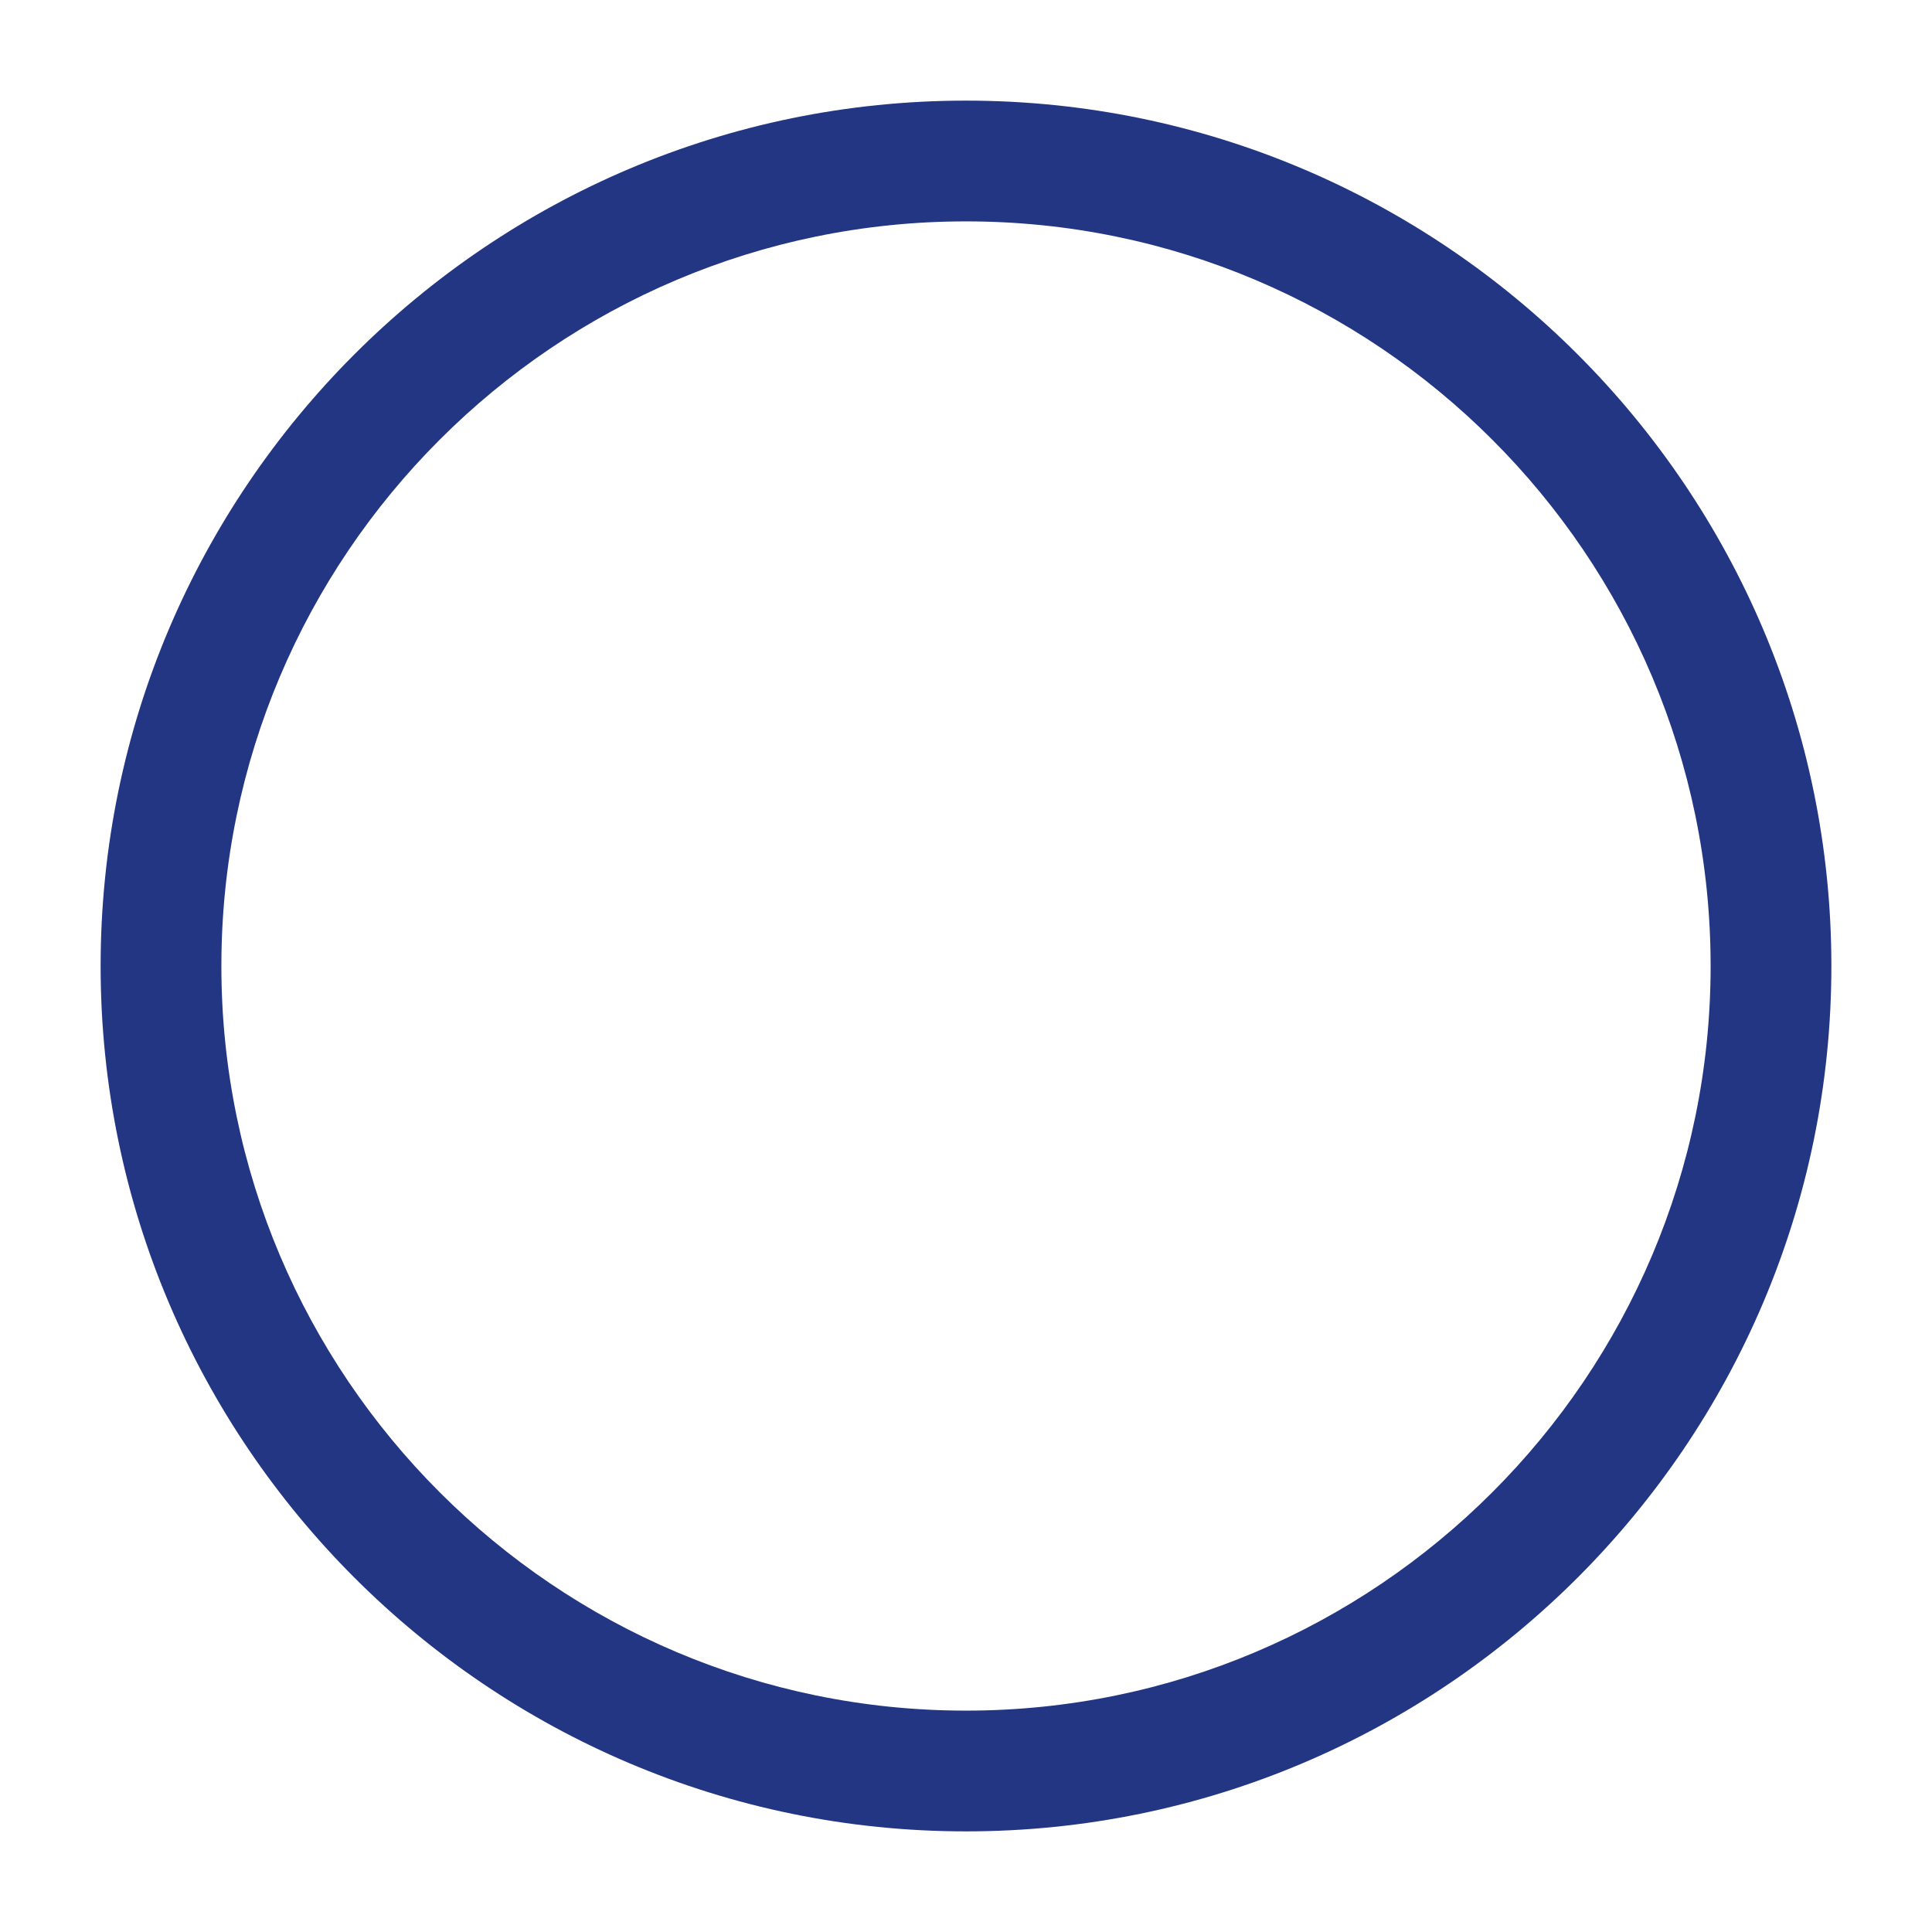
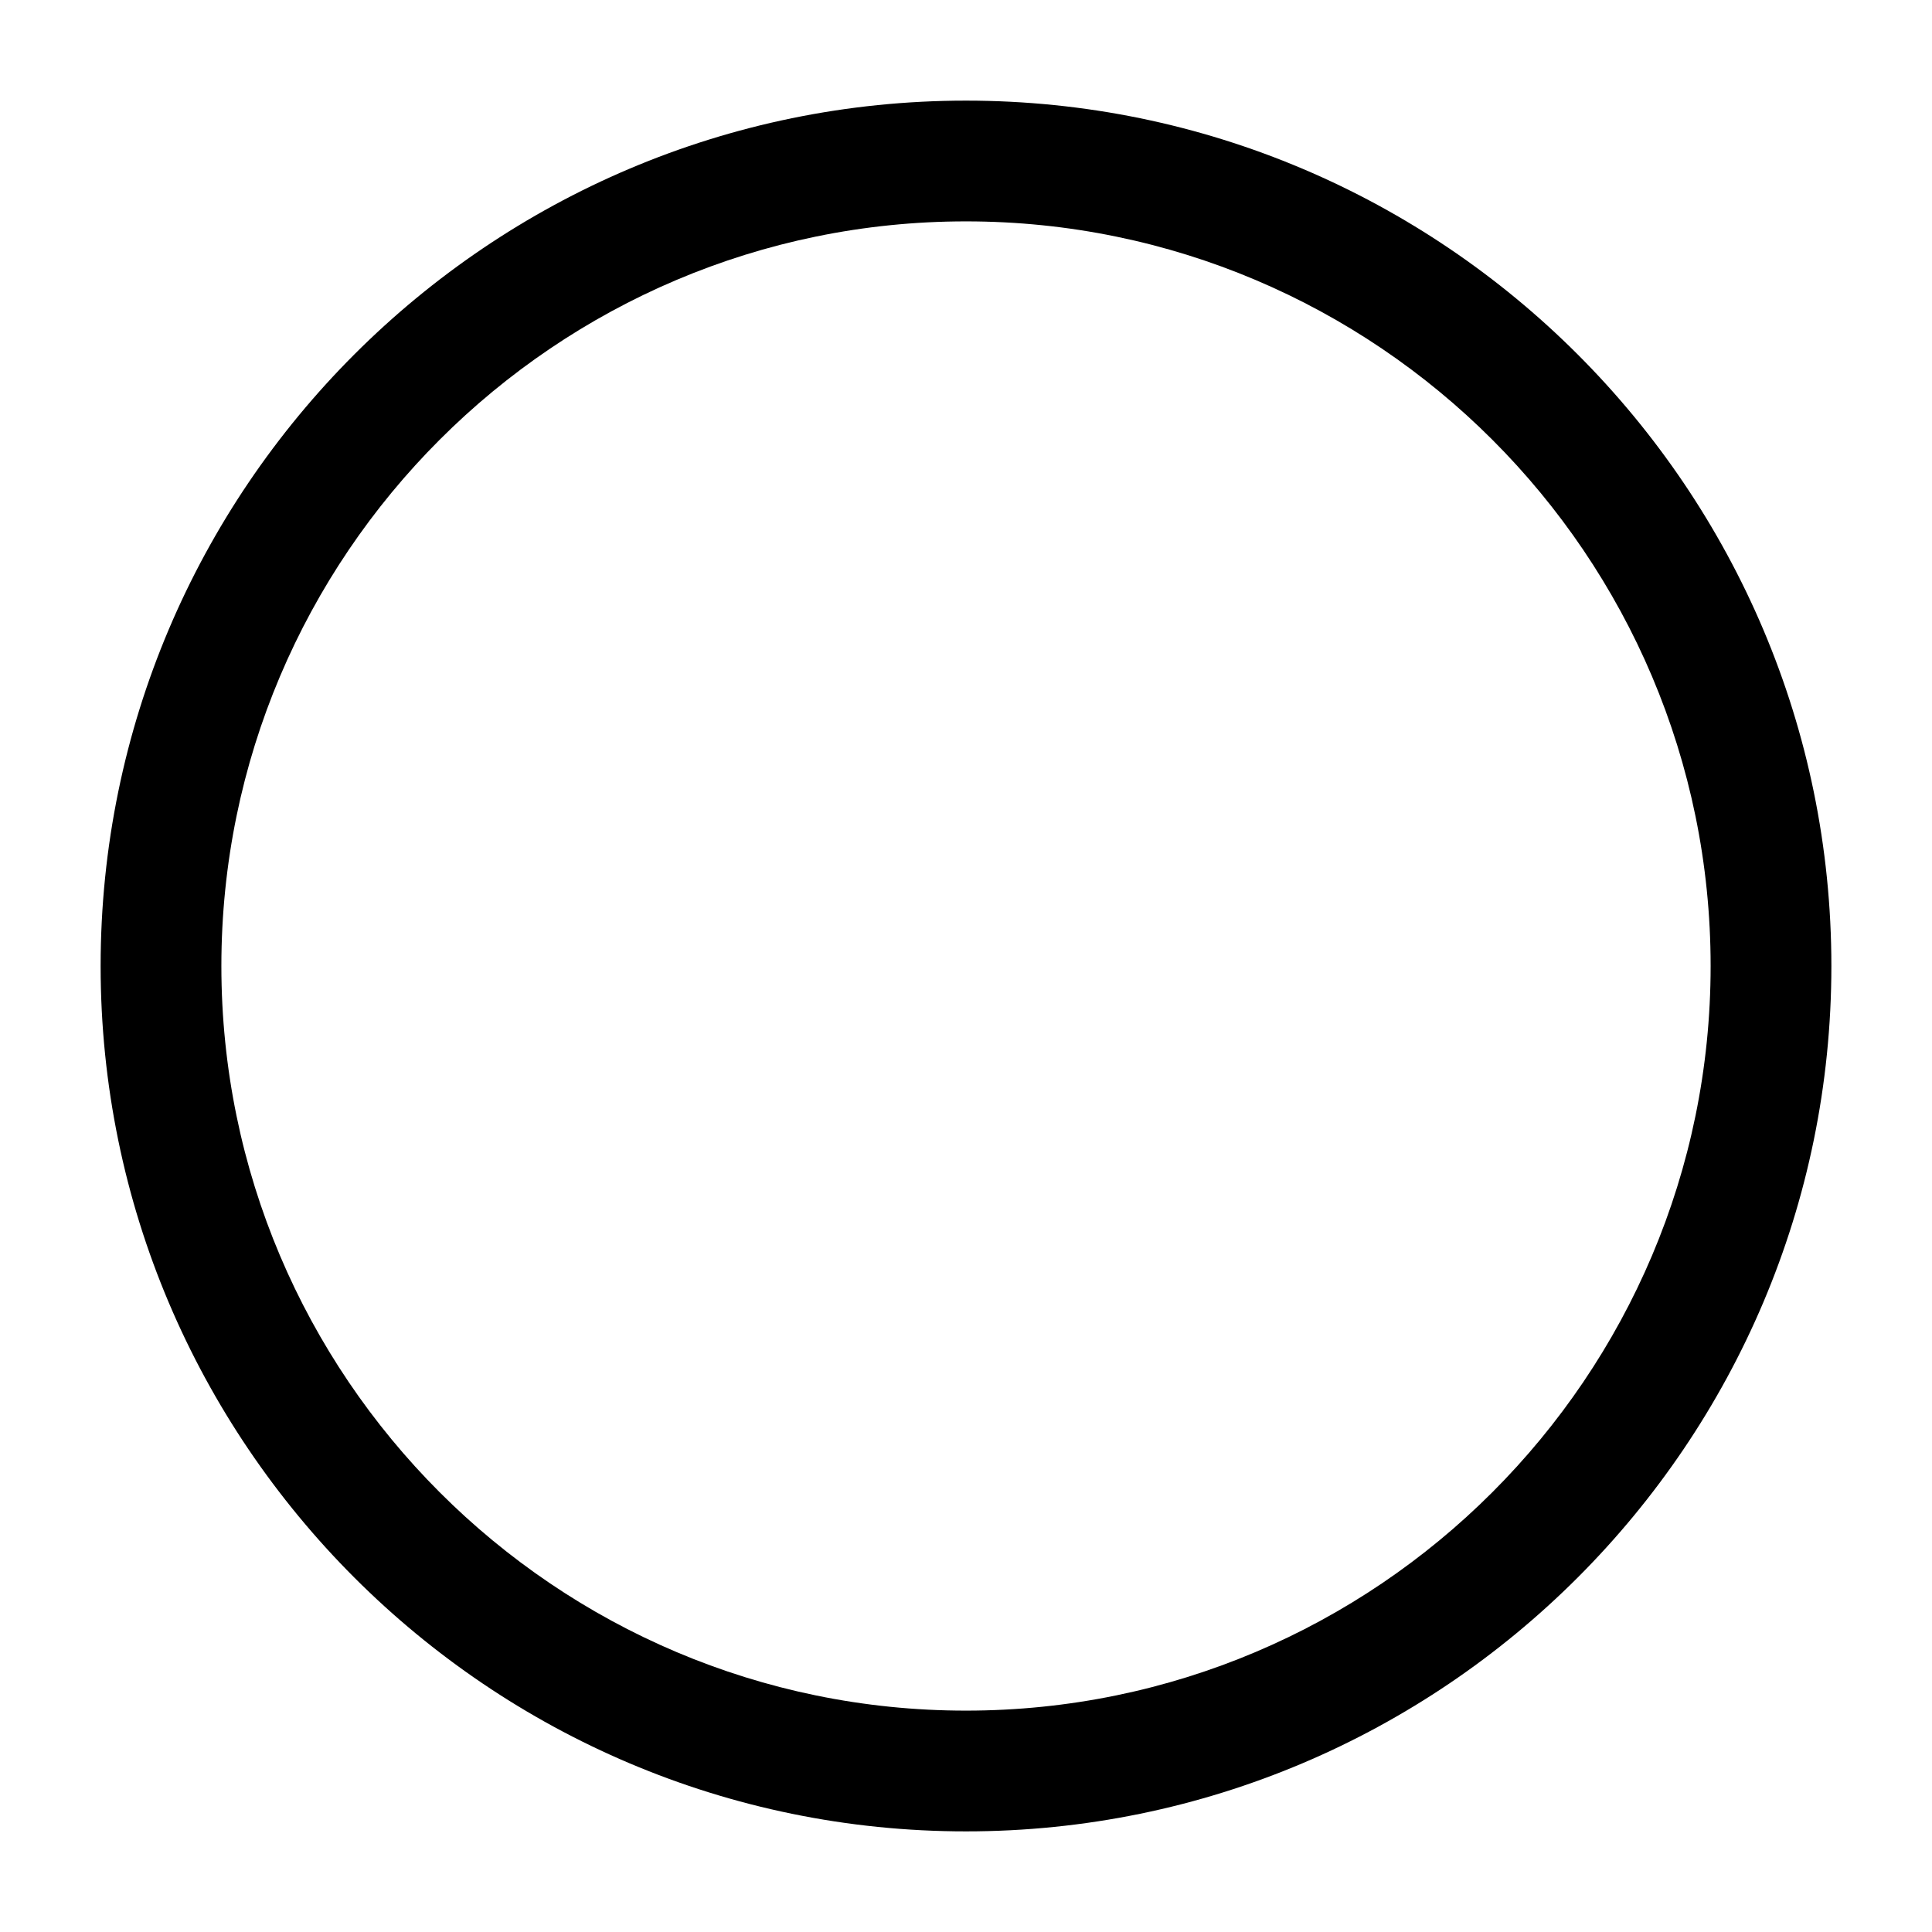
<svg xmlns="http://www.w3.org/2000/svg" width="24" height="24" viewBox="0 0 24 24" fill="none">
-   <path d="M12 1.25C6.072 1.25 1.25 6.073 1.25 12C1.25 17.927 6.072 22.75 12 22.75C17.928 22.75 22.75 17.927 22.75 12C22.75 6.073 17.928 1.25 12 1.25ZM12 21.25C6.899 21.25 2.75 17.101 2.75 12C2.75 6.899 6.899 2.75 12 2.75C17.101 2.75 21.25 6.899 21.25 12C21.25 17.101 17.101 21.25 12 21.25Z" fill="#223683" />
+   <path d="M12 1.25C6.072 1.25 1.25 6.073 1.25 12C1.25 17.927 6.072 22.75 12 22.75C17.928 22.75 22.75 17.927 22.75 12C22.75 6.073 17.928 1.25 12 1.25ZM12 21.25C6.899 21.25 2.75 17.101 2.75 12C2.75 6.899 6.899 2.75 12 2.75C17.101 2.75 21.25 6.899 21.25 12C21.25 17.101 17.101 21.25 12 21.25Z" fill="currentColor" />
</svg>
